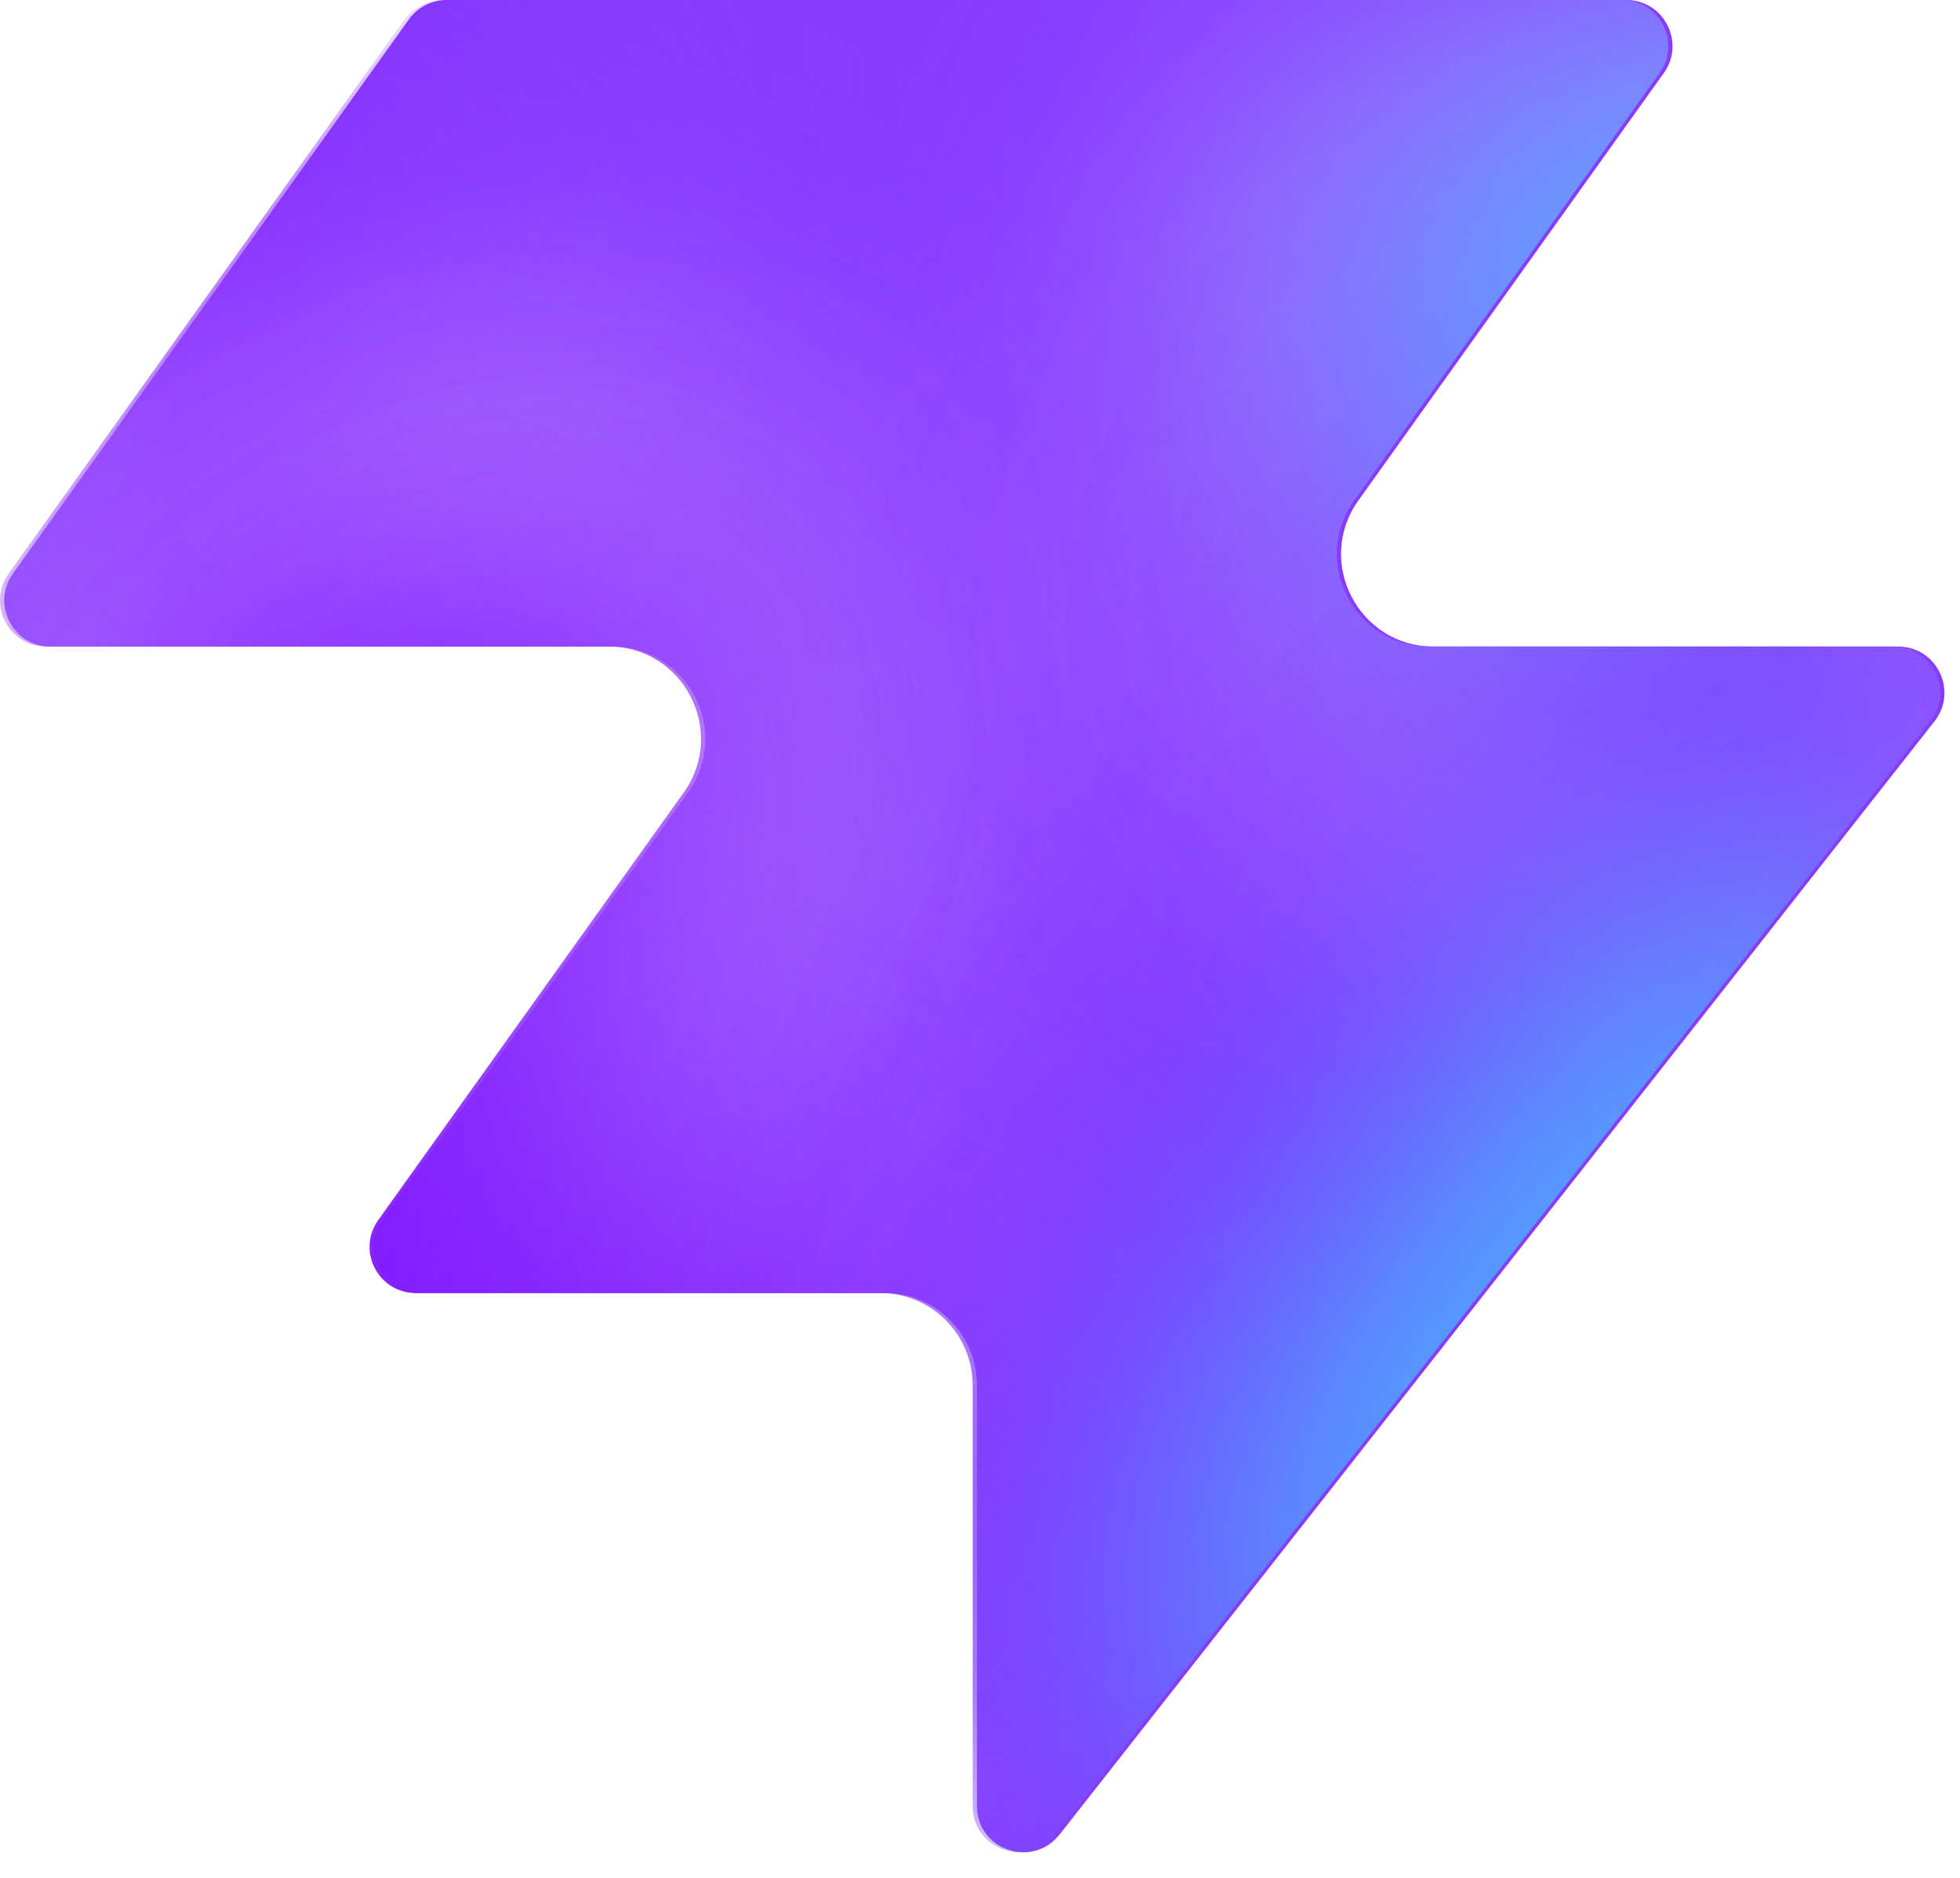
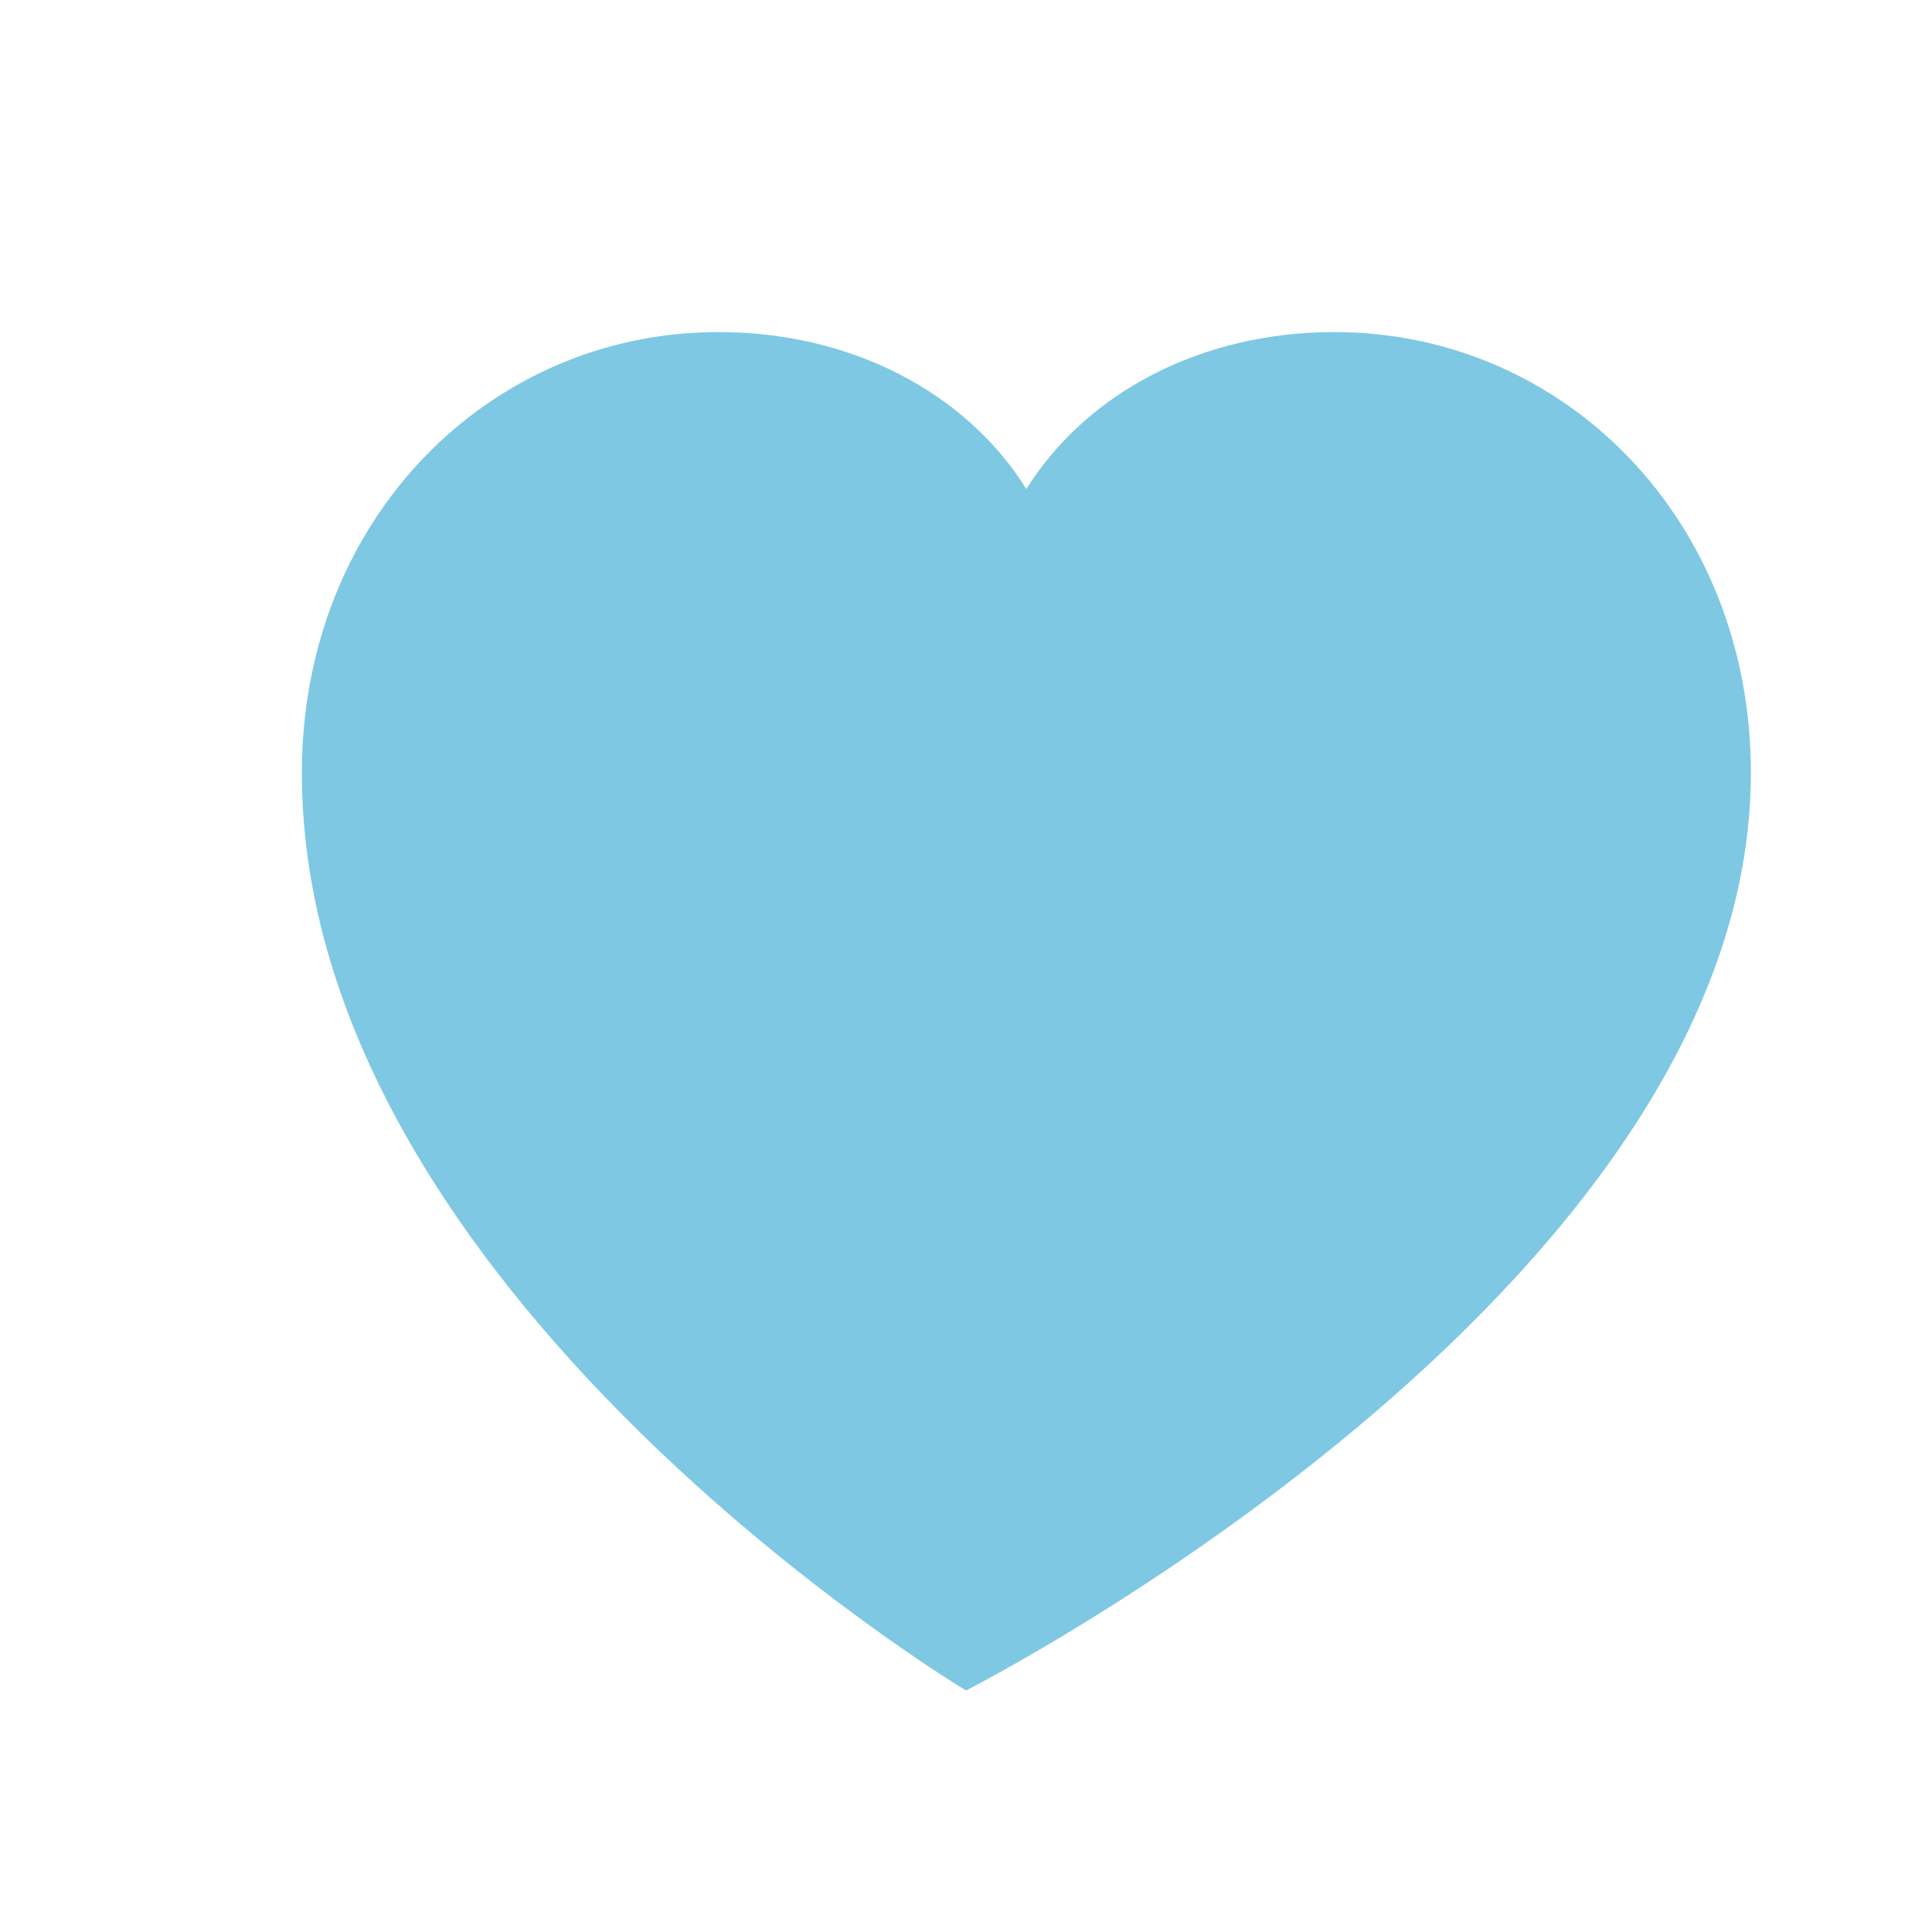
- <svg xmlns="http://www.w3.org/2000/svg" width="48" height="46" fill="none" viewBox="0 0 48 46">
-   <path fill="#863bff" d="M25.946 44.938c-.664.845-2.021.375-2.021-.698V33.937a2.26 2.26 0 0 0-2.262-2.262H10.287c-.92 0-1.456-1.04-.92-1.788l7.48-10.471c1.07-1.497 0-3.578-1.842-3.578H1.237c-.92 0-1.456-1.04-.92-1.788L10.013.474c.214-.297.556-.474.92-.474h28.894c.92 0 1.456 1.04.92 1.788l-7.48 10.471c-1.07 1.498 0 3.579 1.842 3.579h11.377c.943 0 1.473 1.088.89 1.83L25.947 44.94z" style="fill:#863bff;fill:color(display-p3 .525 .23 1);fill-opacity:1" />
-   <mask id="a" width="48" height="46" x="0" y="0" maskUnits="userSpaceOnUse" style="mask-type:alpha">
-     <path fill="#000" d="M25.842 44.938c-.664.844-2.021.375-2.021-.698V33.937a2.26 2.26 0 0 0-2.262-2.262H10.183c-.92 0-1.456-1.04-.92-1.788l7.48-10.471c1.07-1.498 0-3.579-1.842-3.579H1.133c-.92 0-1.456-1.04-.92-1.787L9.91.473c.214-.297.556-.474.92-.474h28.894c.92 0 1.456 1.04.92 1.788l-7.48 10.471c-1.07 1.498 0 3.578 1.842 3.578h11.377c.943 0 1.473 1.088.89 1.832L25.843 44.94z" style="fill:#000;fill-opacity:1" />
-   </mask>
-   <g mask="url(#a)">
-     <g filter="url(#b)">
-       <ellipse cx="5.508" cy="14.704" fill="#ede6ff" rx="5.508" ry="14.704" style="fill:#ede6ff;fill:color(display-p3 .927 .903 1);fill-opacity:1" transform="matrix(.00324 1 1 -.00324 -4.47 31.516)" />
-     </g>
-     <g filter="url(#c)">
-       <ellipse cx="10.399" cy="29.851" fill="#ede6ff" rx="10.399" ry="29.851" style="fill:#ede6ff;fill:color(display-p3 .927 .903 1);fill-opacity:1" transform="matrix(.00324 1 1 -.00324 -39.328 7.883)" />
-     </g>
-     <g filter="url(#d)">
-       <ellipse cx="5.508" cy="30.487" fill="#7e14ff" rx="5.508" ry="30.487" style="fill:#7e14ff;fill:color(display-p3 .492 .077 1);fill-opacity:1" transform="rotate(89.814 -25.913 -14.639)scale(1 -1)" />
-     </g>
-     <g filter="url(#e)">
-       <ellipse cx="5.508" cy="30.599" fill="#7e14ff" rx="5.508" ry="30.599" style="fill:#7e14ff;fill:color(display-p3 .492 .077 1);fill-opacity:1" transform="rotate(89.814 -32.644 -3.334)scale(1 -1)" />
-     </g>
-     <g filter="url(#f)">
-       <ellipse cx="5.508" cy="30.599" fill="#7e14ff" rx="5.508" ry="30.599" style="fill:#7e14ff;fill:color(display-p3 .492 .077 1);fill-opacity:1" transform="matrix(.00324 1 1 -.00324 -34.34 30.47)" />
-     </g>
-     <g filter="url(#g)">
-       <ellipse cx="14.072" cy="22.078" fill="#ede6ff" rx="14.072" ry="22.078" style="fill:#ede6ff;fill:color(display-p3 .927 .903 1);fill-opacity:1" transform="rotate(93.35 24.506 48.493)scale(-1 1)" />
-     </g>
-     <g filter="url(#h)">
-       <ellipse cx="3.47" cy="21.501" fill="#7e14ff" rx="3.47" ry="21.501" style="fill:#7e14ff;fill:color(display-p3 .492 .077 1);fill-opacity:1" transform="rotate(89.009 28.708 47.59)scale(-1 1)" />
-     </g>
-     <g filter="url(#i)">
-       <ellipse cx="3.47" cy="21.501" fill="#7e14ff" rx="3.47" ry="21.501" style="fill:#7e14ff;fill:color(display-p3 .492 .077 1);fill-opacity:1" transform="rotate(89.009 28.708 47.59)scale(-1 1)" />
-     </g>
-     <g filter="url(#j)">
-       <ellipse cx=".387" cy="8.972" fill="#7e14ff" rx="4.407" ry="29.108" style="fill:#7e14ff;fill:color(display-p3 .492 .077 1);fill-opacity:1" transform="rotate(39.51 .387 8.972)" />
-     </g>
-     <g filter="url(#k)">
-       <ellipse cx="47.523" cy="-6.092" fill="#7e14ff" rx="4.407" ry="29.108" style="fill:#7e14ff;fill:color(display-p3 .492 .077 1);fill-opacity:1" transform="rotate(37.892 47.523 -6.092)" />
-     </g>
-     <g filter="url(#l)">
-       <ellipse cx="41.412" cy="6.333" fill="#47bfff" rx="5.971" ry="9.665" style="fill:#47bfff;fill:color(display-p3 .28 .748 1);fill-opacity:1" transform="rotate(37.892 41.412 6.333)" />
-     </g>
-     <g filter="url(#m)">
-       <ellipse cx="-1.879" cy="38.332" fill="#7e14ff" rx="4.407" ry="29.108" style="fill:#7e14ff;fill:color(display-p3 .492 .077 1);fill-opacity:1" transform="rotate(37.892 -1.88 38.332)" />
-     </g>
-     <g filter="url(#n)">
-       <ellipse cx="-1.879" cy="38.332" fill="#7e14ff" rx="4.407" ry="29.108" style="fill:#7e14ff;fill:color(display-p3 .492 .077 1);fill-opacity:1" transform="rotate(37.892 -1.88 38.332)" />
-     </g>
-     <g filter="url(#o)">
-       <ellipse cx="35.651" cy="29.907" fill="#7e14ff" rx="4.407" ry="29.108" style="fill:#7e14ff;fill:color(display-p3 .492 .077 1);fill-opacity:1" transform="rotate(37.892 35.651 29.907)" />
-     </g>
-     <g filter="url(#p)">
-       <ellipse cx="38.418" cy="32.4" fill="#47bfff" rx="5.971" ry="15.297" style="fill:#47bfff;fill:color(display-p3 .28 .748 1);fill-opacity:1" transform="rotate(37.892 38.418 32.4)" />
-     </g>
-   </g>
-   <defs>
-     <filter id="b" width="60.045" height="41.654" x="-19.77" y="16.149" color-interpolation-filters="sRGB" filterUnits="userSpaceOnUse">
-       <feFlood flood-opacity="0" result="BackgroundImageFix" />
-       <feBlend in="SourceGraphic" in2="BackgroundImageFix" result="shape" />
-       <feGaussianBlur result="effect1_foregroundBlur_2002_17158" stdDeviation="7.659" />
-     </filter>
-     <filter id="c" width="90.34" height="51.437" x="-54.613" y="-7.533" color-interpolation-filters="sRGB" filterUnits="userSpaceOnUse">
-       <feFlood flood-opacity="0" result="BackgroundImageFix" />
-       <feBlend in="SourceGraphic" in2="BackgroundImageFix" result="shape" />
-       <feGaussianBlur result="effect1_foregroundBlur_2002_17158" stdDeviation="7.659" />
-     </filter>
-     <filter id="d" width="79.355" height="29.4" x="-49.64" y="2.03" color-interpolation-filters="sRGB" filterUnits="userSpaceOnUse">
-       <feFlood flood-opacity="0" result="BackgroundImageFix" />
-       <feBlend in="SourceGraphic" in2="BackgroundImageFix" result="shape" />
-       <feGaussianBlur result="effect1_foregroundBlur_2002_17158" stdDeviation="4.596" />
-     </filter>
-     <filter id="e" width="79.579" height="29.4" x="-45.045" y="20.029" color-interpolation-filters="sRGB" filterUnits="userSpaceOnUse">
-       <feFlood flood-opacity="0" result="BackgroundImageFix" />
-       <feBlend in="SourceGraphic" in2="BackgroundImageFix" result="shape" />
-       <feGaussianBlur result="effect1_foregroundBlur_2002_17158" stdDeviation="4.596" />
-     </filter>
-     <filter id="f" width="79.579" height="29.4" x="-43.513" y="21.178" color-interpolation-filters="sRGB" filterUnits="userSpaceOnUse">
-       <feFlood flood-opacity="0" result="BackgroundImageFix" />
-       <feBlend in="SourceGraphic" in2="BackgroundImageFix" result="shape" />
-       <feGaussianBlur result="effect1_foregroundBlur_2002_17158" stdDeviation="4.596" />
-     </filter>
-     <filter id="g" width="74.749" height="58.852" x="15.756" y="-17.901" color-interpolation-filters="sRGB" filterUnits="userSpaceOnUse">
-       <feFlood flood-opacity="0" result="BackgroundImageFix" />
-       <feBlend in="SourceGraphic" in2="BackgroundImageFix" result="shape" />
-       <feGaussianBlur result="effect1_foregroundBlur_2002_17158" stdDeviation="7.659" />
-     </filter>
-     <filter id="h" width="61.377" height="25.362" x="23.548" y="2.284" color-interpolation-filters="sRGB" filterUnits="userSpaceOnUse">
-       <feFlood flood-opacity="0" result="BackgroundImageFix" />
-       <feBlend in="SourceGraphic" in2="BackgroundImageFix" result="shape" />
-       <feGaussianBlur result="effect1_foregroundBlur_2002_17158" stdDeviation="4.596" />
-     </filter>
-     <filter id="i" width="61.377" height="25.362" x="23.548" y="2.284" color-interpolation-filters="sRGB" filterUnits="userSpaceOnUse">
-       <feFlood flood-opacity="0" result="BackgroundImageFix" />
-       <feBlend in="SourceGraphic" in2="BackgroundImageFix" result="shape" />
-       <feGaussianBlur result="effect1_foregroundBlur_2002_17158" stdDeviation="4.596" />
-     </filter>
-     <filter id="j" width="56.045" height="63.649" x="-27.636" y="-22.853" color-interpolation-filters="sRGB" filterUnits="userSpaceOnUse">
-       <feFlood flood-opacity="0" result="BackgroundImageFix" />
-       <feBlend in="SourceGraphic" in2="BackgroundImageFix" result="shape" />
-       <feGaussianBlur result="effect1_foregroundBlur_2002_17158" stdDeviation="4.596" />
-     </filter>
-     <filter id="k" width="54.814" height="64.646" x="20.116" y="-38.415" color-interpolation-filters="sRGB" filterUnits="userSpaceOnUse">
-       <feFlood flood-opacity="0" result="BackgroundImageFix" />
-       <feBlend in="SourceGraphic" in2="BackgroundImageFix" result="shape" />
-       <feGaussianBlur result="effect1_foregroundBlur_2002_17158" stdDeviation="4.596" />
-     </filter>
-     <filter id="l" width="33.541" height="35.313" x="24.641" y="-11.323" color-interpolation-filters="sRGB" filterUnits="userSpaceOnUse">
-       <feFlood flood-opacity="0" result="BackgroundImageFix" />
-       <feBlend in="SourceGraphic" in2="BackgroundImageFix" result="shape" />
-       <feGaussianBlur result="effect1_foregroundBlur_2002_17158" stdDeviation="4.596" />
-     </filter>
-     <filter id="m" width="54.814" height="64.646" x="-29.286" y="6.009" color-interpolation-filters="sRGB" filterUnits="userSpaceOnUse">
-       <feFlood flood-opacity="0" result="BackgroundImageFix" />
-       <feBlend in="SourceGraphic" in2="BackgroundImageFix" result="shape" />
-       <feGaussianBlur result="effect1_foregroundBlur_2002_17158" stdDeviation="4.596" />
-     </filter>
-     <filter id="n" width="54.814" height="64.646" x="-29.286" y="6.009" color-interpolation-filters="sRGB" filterUnits="userSpaceOnUse">
-       <feFlood flood-opacity="0" result="BackgroundImageFix" />
-       <feBlend in="SourceGraphic" in2="BackgroundImageFix" result="shape" />
-       <feGaussianBlur result="effect1_foregroundBlur_2002_17158" stdDeviation="4.596" />
-     </filter>
-     <filter id="o" width="54.814" height="64.646" x="8.244" y="-2.416" color-interpolation-filters="sRGB" filterUnits="userSpaceOnUse">
-       <feFlood flood-opacity="0" result="BackgroundImageFix" />
-       <feBlend in="SourceGraphic" in2="BackgroundImageFix" result="shape" />
-       <feGaussianBlur result="effect1_foregroundBlur_2002_17158" stdDeviation="4.596" />
-     </filter>
-     <filter id="p" width="39.409" height="43.623" x="18.713" y="10.588" color-interpolation-filters="sRGB" filterUnits="userSpaceOnUse">
-       <feFlood flood-opacity="0" result="BackgroundImageFix" />
-       <feBlend in="SourceGraphic" in2="BackgroundImageFix" result="shape" />
-       <feGaussianBlur result="effect1_foregroundBlur_2002_17158" stdDeviation="4.596" />
-     </filter>
-   </defs>
+ <svg xmlns="http://www.w3.org/2000/svg" viewBox="0 0 64 64">
+   <path fill="#7ec8e3" d="M32 56s-22-13.2-22-30.4C10 17.2 16.2 11 23.8 11c4.4 0 8.2 2 10.2 5.2C36 13 39.8 11 44.2 11 51.8 11 58 17.2 58 25.6 58 42.8 32 56 32 56z" />
</svg>
